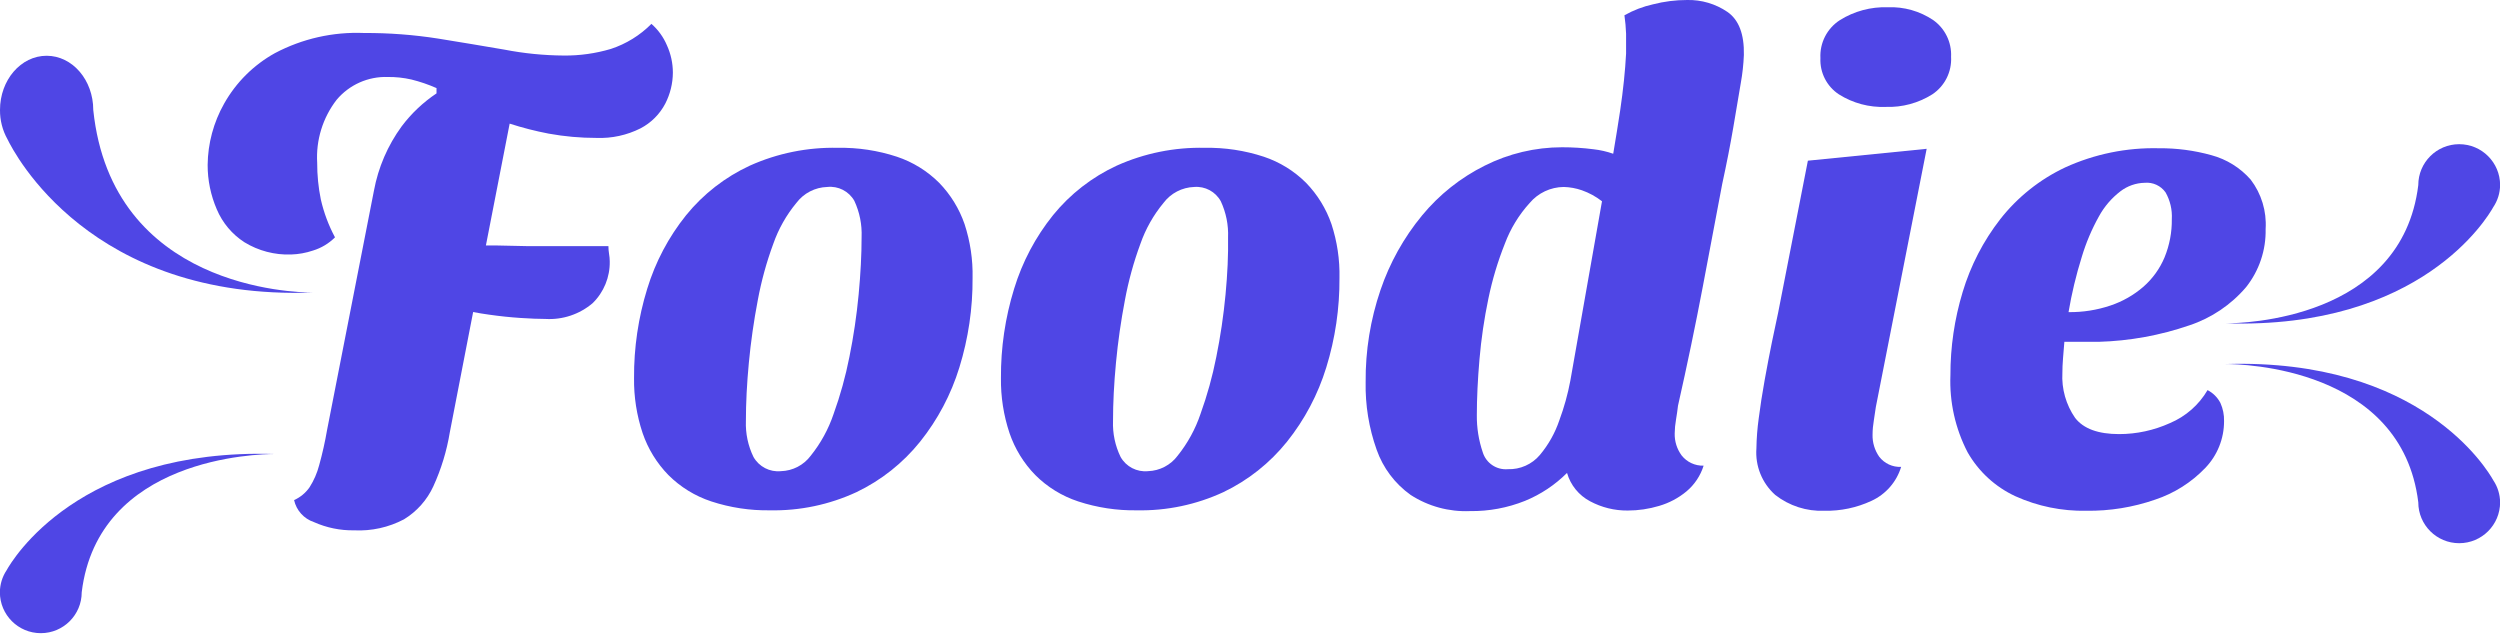
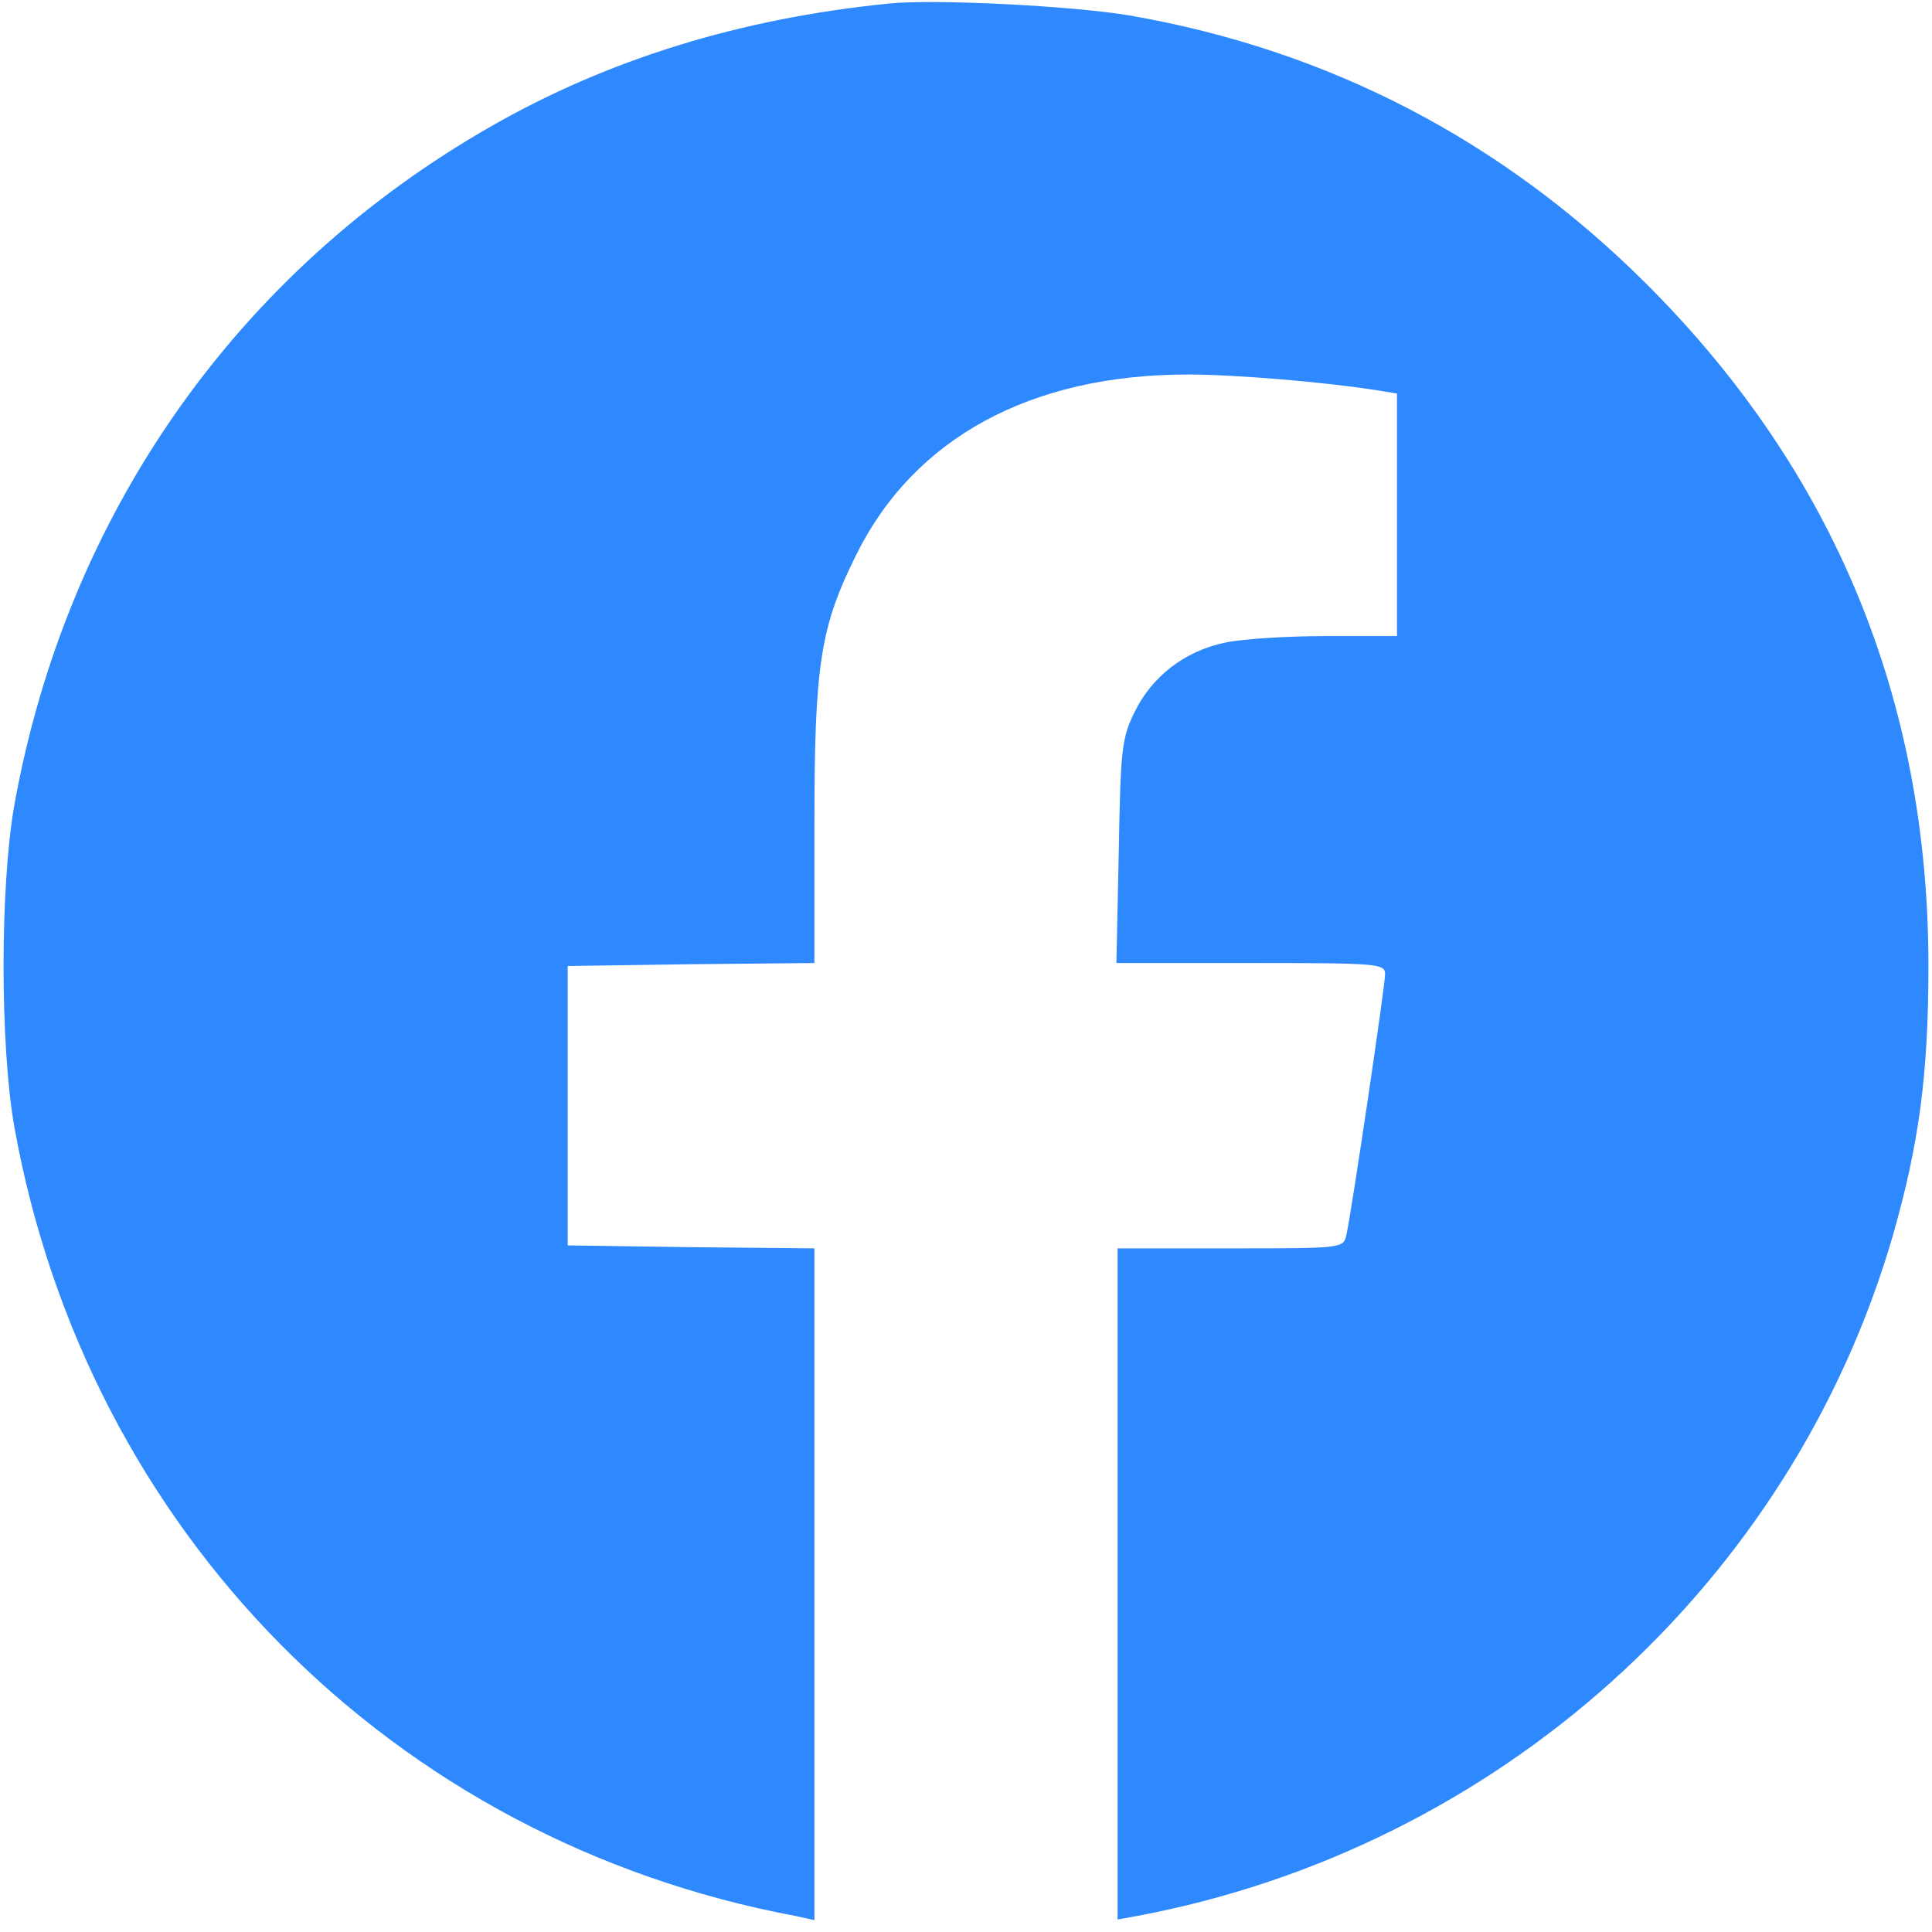
- <svg xmlns="http://www.w3.org/2000/svg" viewBox="0 0 227.31 57.6">
-   <defs>
-     <style>.cls-1{fill:#4f46e5;}</style>
-   </defs>
-   <g id="Layer_2" data-name="Layer 2">
-     <g id="Layer_1-2" data-name="Layer 1">
-       <path class="cls-1" d="M61.18,6.6a6.24,6.24,0,0,1-.69,2.82,5.3,5.3,0,0,1-2.25,2.25,8.2,8.2,0,0,1-4,.87,24.1,24.1,0,0,1-4.35-.39,29.49,29.49,0,0,1-3.55-.91L44.18,22.32l1,0,2.82.06,2.46,0,2.43,0,2.43,0a4.37,4.37,0,0,0,.06.72,4,4,0,0,1,.06.66,5.17,5.17,0,0,1-1.56,3.81A6.07,6.07,0,0,1,49.6,29q-.9,0-2.28-.09t-2.85-.3c-.51-.07-1-.15-1.45-.24L40.9,39.3a19.37,19.37,0,0,1-1.5,4.92,6.87,6.87,0,0,1-2.67,3,8.78,8.78,0,0,1-4.53,1,8.61,8.61,0,0,1-3.66-.75,2.73,2.73,0,0,1-1.8-2,3.4,3.4,0,0,0,1.41-1.17,7.07,7.07,0,0,0,.87-2,32.58,32.58,0,0,0,.72-3.21L34,17.34a14.33,14.33,0,0,1,2.52-5.85,13,13,0,0,1,3.17-3l0-.48a14,14,0,0,0-2.28-.78A9.14,9.14,0,0,0,35.26,7a5.82,5.82,0,0,0-4.65,2.07,8.54,8.54,0,0,0-1.77,5.73,16.35,16.35,0,0,0,.33,3.33,13.69,13.69,0,0,0,1.29,3.45,4.81,4.81,0,0,1-2,1.2,6.86,6.86,0,0,1-2,.36,7.61,7.61,0,0,1-4.23-1.11,6.62,6.62,0,0,1-2.52-3A10.11,10.11,0,0,1,18.88,15a11.58,11.58,0,0,1,1.5-5.58A11.93,11.93,0,0,1,25,4.83,15.91,15.91,0,0,1,33.1,3a42.27,42.27,0,0,1,6.75.51q3.15.51,6,1a29.38,29.38,0,0,0,5.4.54,14.54,14.54,0,0,0,4.29-.6,9.25,9.25,0,0,0,3.69-2.28,5.38,5.38,0,0,1,1.41,1.95A6,6,0,0,1,61.18,6.6Z" />
-       <path class="cls-1" d="M87.7,20.37a10.13,10.13,0,0,0-2.31-3.75,9.84,9.84,0,0,0-3.84-2.37,16.22,16.22,0,0,0-5.37-.81,18.51,18.51,0,0,0-8,1.62,16.25,16.25,0,0,0-5.79,4.5,20,20,0,0,0-3.54,6.69,26.91,26.91,0,0,0-1.2,8.13,15.15,15.15,0,0,0,.78,5,10.17,10.17,0,0,0,2.34,3.81,9.9,9.9,0,0,0,3.9,2.4,16.28,16.28,0,0,0,5.34.81,17.88,17.88,0,0,0,7.86-1.65,16.62,16.62,0,0,0,5.79-4.59,20.41,20.41,0,0,0,3.57-6.75,26.91,26.91,0,0,0,1.2-8.13A14.69,14.69,0,0,0,87.7,20.37Zm-9.63,6.42a54.58,54.58,0,0,1-.84,5.67,35.44,35.44,0,0,1-1.44,5.19,12.39,12.39,0,0,1-2.07,3.78A3.5,3.5,0,0,1,71,42.84a2.57,2.57,0,0,1-2.49-1.29,6.89,6.89,0,0,1-.69-3.27q0-2.46.27-5.31t.81-5.67a31.23,31.23,0,0,1,1.41-5.13,12.1,12.1,0,0,1,2.1-3.72A3.64,3.64,0,0,1,75.22,17a2.52,2.52,0,0,1,2.46,1.26,7.12,7.12,0,0,1,.66,3.3Q78.34,23.94,78.07,26.79Z" />
-       <path class="cls-1" d="M121.06,20.37a10.13,10.13,0,0,0-2.31-3.75,9.84,9.84,0,0,0-3.84-2.37,16.22,16.22,0,0,0-5.37-.81,18.51,18.51,0,0,0-8,1.62,16.25,16.25,0,0,0-5.79,4.5,20,20,0,0,0-3.54,6.69,26.91,26.91,0,0,0-1.2,8.13,15.15,15.15,0,0,0,.78,5,10.17,10.17,0,0,0,2.34,3.81,9.9,9.9,0,0,0,3.9,2.4,16.28,16.28,0,0,0,5.34.81,17.88,17.88,0,0,0,7.86-1.65,16.62,16.62,0,0,0,5.79-4.59,20.41,20.41,0,0,0,3.57-6.75,26.91,26.91,0,0,0,1.2-8.13A14.69,14.69,0,0,0,121.06,20.37Zm-9.63,6.42a54.58,54.58,0,0,1-.84,5.67,35.44,35.44,0,0,1-1.44,5.19,12.39,12.39,0,0,1-2.07,3.78,3.5,3.5,0,0,1-2.7,1.41,2.57,2.57,0,0,1-2.49-1.29,6.89,6.89,0,0,1-.69-3.27q0-2.46.27-5.31t.81-5.67a31.23,31.23,0,0,1,1.41-5.13,12.1,12.1,0,0,1,2.1-3.72A3.64,3.64,0,0,1,108.58,17,2.52,2.52,0,0,1,111,18.3a7.12,7.12,0,0,1,.66,3.3Q111.7,23.94,111.43,26.79Z" />
-       <path class="cls-1" d="M157.06,1.08A6.27,6.27,0,0,0,153.4,0a12.46,12.46,0,0,0-3.09.39,9.48,9.48,0,0,0-2.61,1,15.88,15.88,0,0,1,.15,1.68q0,.84,0,1.8-.12,2.34-.54,5.19c-.19,1.26-.4,2.56-.63,3.92a8.22,8.22,0,0,0-1.8-.41,22.48,22.48,0,0,0-2.85-.18A15.66,15.66,0,0,0,135,15.06a17.49,17.49,0,0,0-5.7,4.53,21.52,21.52,0,0,0-3.78,6.78,25.24,25.24,0,0,0-1.35,8.37,17.32,17.32,0,0,0,1,6.15A8.52,8.52,0,0,0,128.26,45a9.21,9.21,0,0,0,5.4,1.47,12.94,12.94,0,0,0,5-.93A11.63,11.63,0,0,0,142.48,43a4.24,4.24,0,0,0,2.1,2.58,7.1,7.1,0,0,0,3.42.84,9.93,9.93,0,0,0,2.85-.42,6.93,6.93,0,0,0,2.49-1.32,5,5,0,0,0,1.56-2.34,2.45,2.45,0,0,1-2-.93,3.24,3.24,0,0,1-.63-2,7.79,7.79,0,0,1,.12-1.26q.12-.72.18-1.26,1.26-5.58,2.25-10.8.91-4.86,1.77-9.36.6-2.76,1-5.1t.69-4.08A18.66,18.66,0,0,0,158.56,5Q158.62,2.16,157.06,1.08ZM142.78,34.62a21.92,21.92,0,0,1-1,3.6,9.79,9.79,0,0,1-1.77,3.15,3.65,3.65,0,0,1-2.91,1.29,2.19,2.19,0,0,1-2.28-1.53,10.13,10.13,0,0,1-.54-3.39q0-2.28.24-5.07a46.47,46.47,0,0,1,.81-5.52,29.78,29.78,0,0,1,1.5-5,11.48,11.48,0,0,1,2.25-3.69A4.11,4.11,0,0,1,142.18,17a5.46,5.46,0,0,1,1.65.3,6.45,6.45,0,0,1,1.83,1Z" />
-       <path class="cls-1" d="M165.88,46.44A6.8,6.8,0,0,1,161.41,45a5.16,5.16,0,0,1-1.71-4.23,22.39,22.39,0,0,1,.21-2.73q.21-1.65.54-3.48t.66-3.45q.33-1.62.57-2.7l2.7-13.8,10.8-1.08L170.56,37q-.06.48-.18,1.2a8.08,8.08,0,0,0-.12,1.32,3.36,3.36,0,0,0,.6,2,2.37,2.37,0,0,0,2,.93,5,5,0,0,1-2.7,3.09A9.64,9.64,0,0,1,165.88,46.44Zm5.58-36.72a7.43,7.43,0,0,1-4.26-1.14,3.74,3.74,0,0,1-1.68-3.3,3.87,3.87,0,0,1,1.77-3.45A7.72,7.72,0,0,1,171.64.66a6.9,6.9,0,0,1,4.14,1.17,3.86,3.86,0,0,1,1.62,3.33,3.84,3.84,0,0,1-1.71,3.42A7.46,7.46,0,0,1,171.46,9.72Z" />
-       <path class="cls-1" d="M189.7,46.44a14.92,14.92,0,0,1-6.45-1.32,9.68,9.68,0,0,1-4.35-4,14,14,0,0,1-1.56-7,25.9,25.9,0,0,1,1.11-7.56,20.3,20.3,0,0,1,3.42-6.63,16.39,16.39,0,0,1,5.91-4.71,19.39,19.39,0,0,1,8.52-1.74,17.2,17.2,0,0,1,4.77.63,7.26,7.26,0,0,1,3.57,2.22A6.7,6.7,0,0,1,206,20.82a8.21,8.21,0,0,1-1.77,5.28,11.55,11.55,0,0,1-5.16,3.48,27.76,27.76,0,0,1-8.25,1.5h-3.12q-.06.72-.12,1.47t-.06,1.35A6.56,6.56,0,0,0,188.68,38q1.14,1.47,4,1.47a11.22,11.22,0,0,0,4.62-1,7.2,7.2,0,0,0,3.42-3,2.74,2.74,0,0,1,1.17,1.17,3.79,3.79,0,0,1,.33,1.65,6.11,6.11,0,0,1-1.71,4.26,11.17,11.17,0,0,1-4.56,2.88A18.3,18.3,0,0,1,189.7,46.44Zm-1.62-18.06a11.45,11.45,0,0,0,3.81-.6,8.89,8.89,0,0,0,3-1.71,7.31,7.31,0,0,0,1.92-2.67,8.85,8.85,0,0,0,.66-3.48,4.41,4.41,0,0,0-.57-2.43,2.09,2.09,0,0,0-1.89-.87,3.75,3.75,0,0,0-2.22.78,7.22,7.22,0,0,0-1.95,2.28,18.43,18.43,0,0,0-1.56,3.69A38,38,0,0,0,188.08,28.38Z" />
-       <path class="cls-1" d="M28.45,26.6C8.18,27.33,1.29,13.91.68,12.66h0A5.35,5.35,0,0,1,0,10C0,7.27,1.9,5.07,4.24,5.07S8.48,7.27,8.48,10C10.17,26.18,26.72,26.6,28.45,26.6Z" />
-       <path class="cls-1" d="M25,41.28C7.17,40.73,1.13,50.9.6,51.85h0a3.65,3.65,0,0,0-.61,2,3.72,3.72,0,0,0,7.44,0C8.92,41.6,23.43,41.28,25,41.28Z" />
-       <path class="cls-1" d="M202.35,33.1c17.78-.55,23.82,9.62,24.35,10.57h0a3.66,3.66,0,0,1,.62,2,3.72,3.72,0,1,1-7.44,0C218.38,33.42,203.88,33.1,202.35,33.1Z" />
-       <path class="cls-1" d="M202.35,29.4c17.78.55,23.82-9.62,24.35-10.57h0a3.66,3.66,0,0,0,.62-2,3.72,3.72,0,1,0-7.44,0C218.38,29.08,203.88,29.4,202.35,29.4Z" />
-     </g>
+ <svg xmlns="http://www.w3.org/2000/svg" className="logo-app" fill="#2e89ff" version="1.0" width="325pt" height="325pt" viewBox="0 0 325 325" preserveAspectRatio="xMidYMid meet">
+   <g transform="translate(0,325) scale(0.1,-0.1)" fill="#2e89ff" stroke="none">
+     <path d="M1495 3244 c-250 -25 -472 -94 -668 -206 -428 -244 -715 -653 -803 -1143 -24 -137 -24 -403 0 -540 122 -681 636 -1201 1314 -1328 l32 -7 0 565 0 565 -207 2 -208 3 0 235 0 235 208 3 207 2 0 233 c0 270 10 332 70 453 97 197 294 304 558 304 82 0 232 -13 315 -26 l37 -6 0 -204 0 -204 -120 0 c-65 0 -142 -5 -169 -11 -68 -14 -123 -57 -152 -116 -22 -44 -24 -63 -27 -235 l-4 -188 226 0 c216 0 226 -1 226 -19 0 -19 -56 -397 -65 -438 -5 -23 -6 -23 -195 -23 l-190 0 0 -565 0 -564 33 6 c607 114 1101 559 1271 1144 44 154 60 271 60 454 0 448 -159 832 -473 1146 -243 243 -536 395 -871 453 -94 16 -328 28 -405 20z" />
  </g>
</svg>
